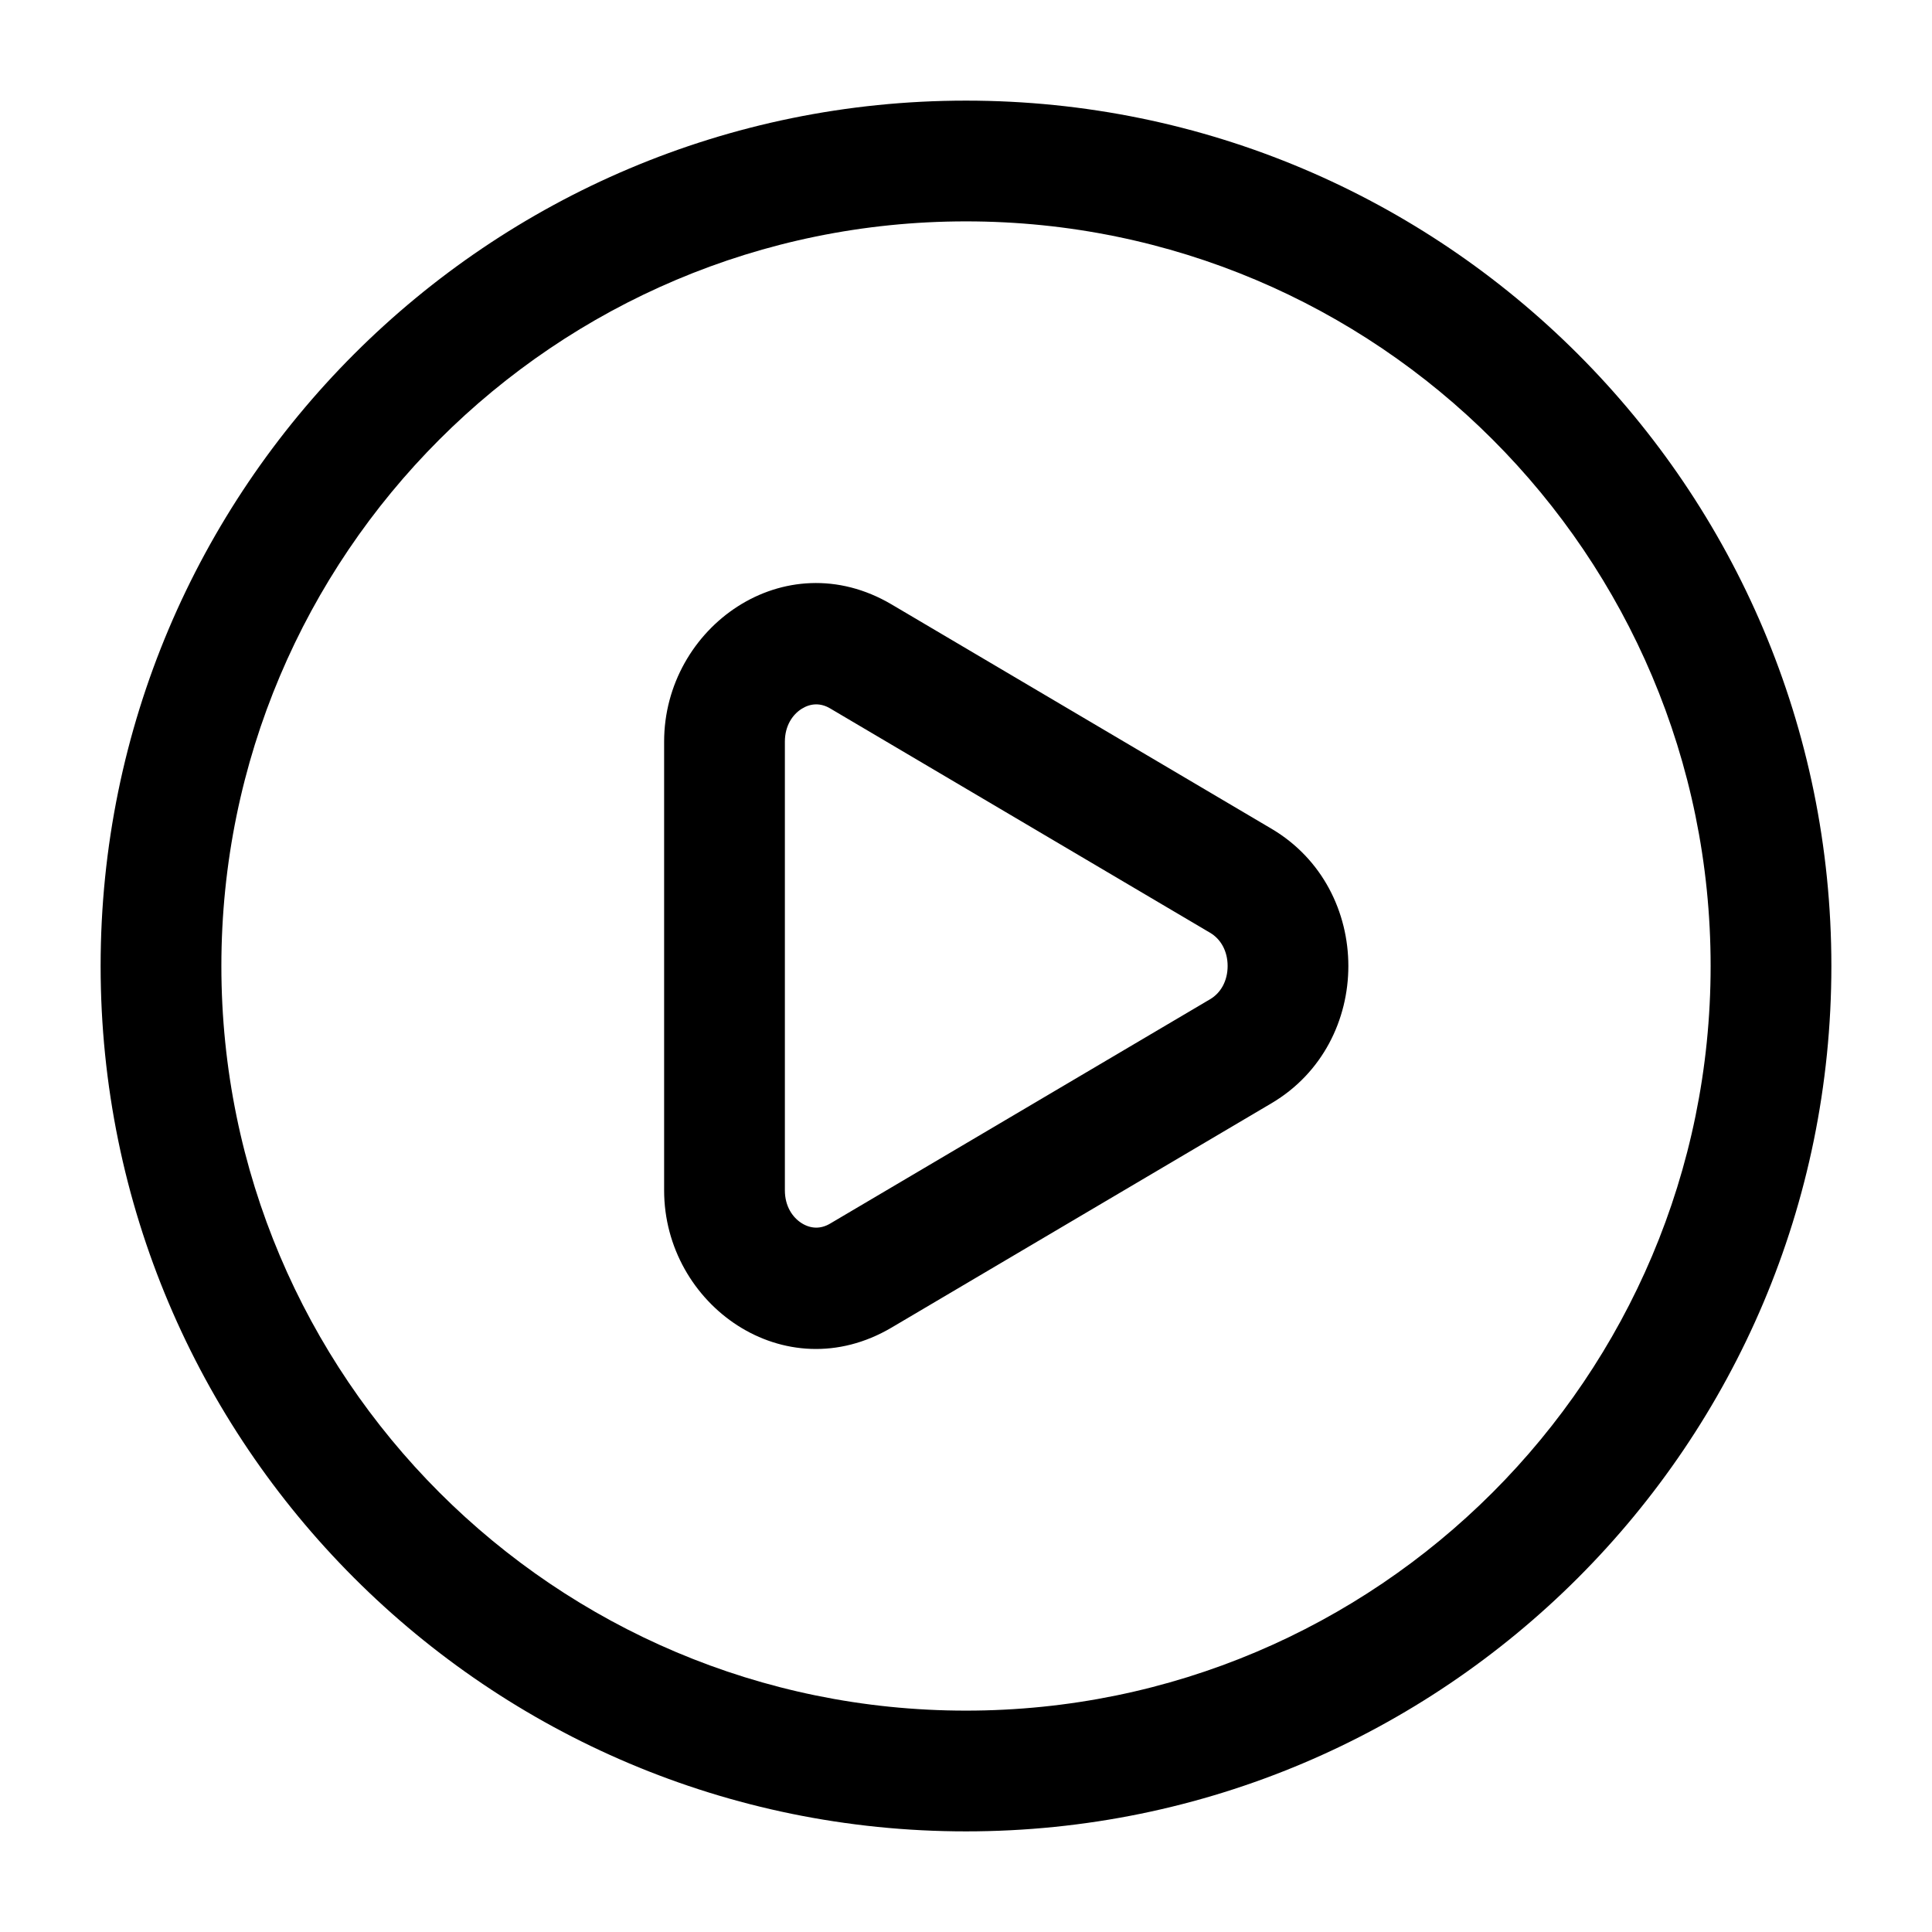
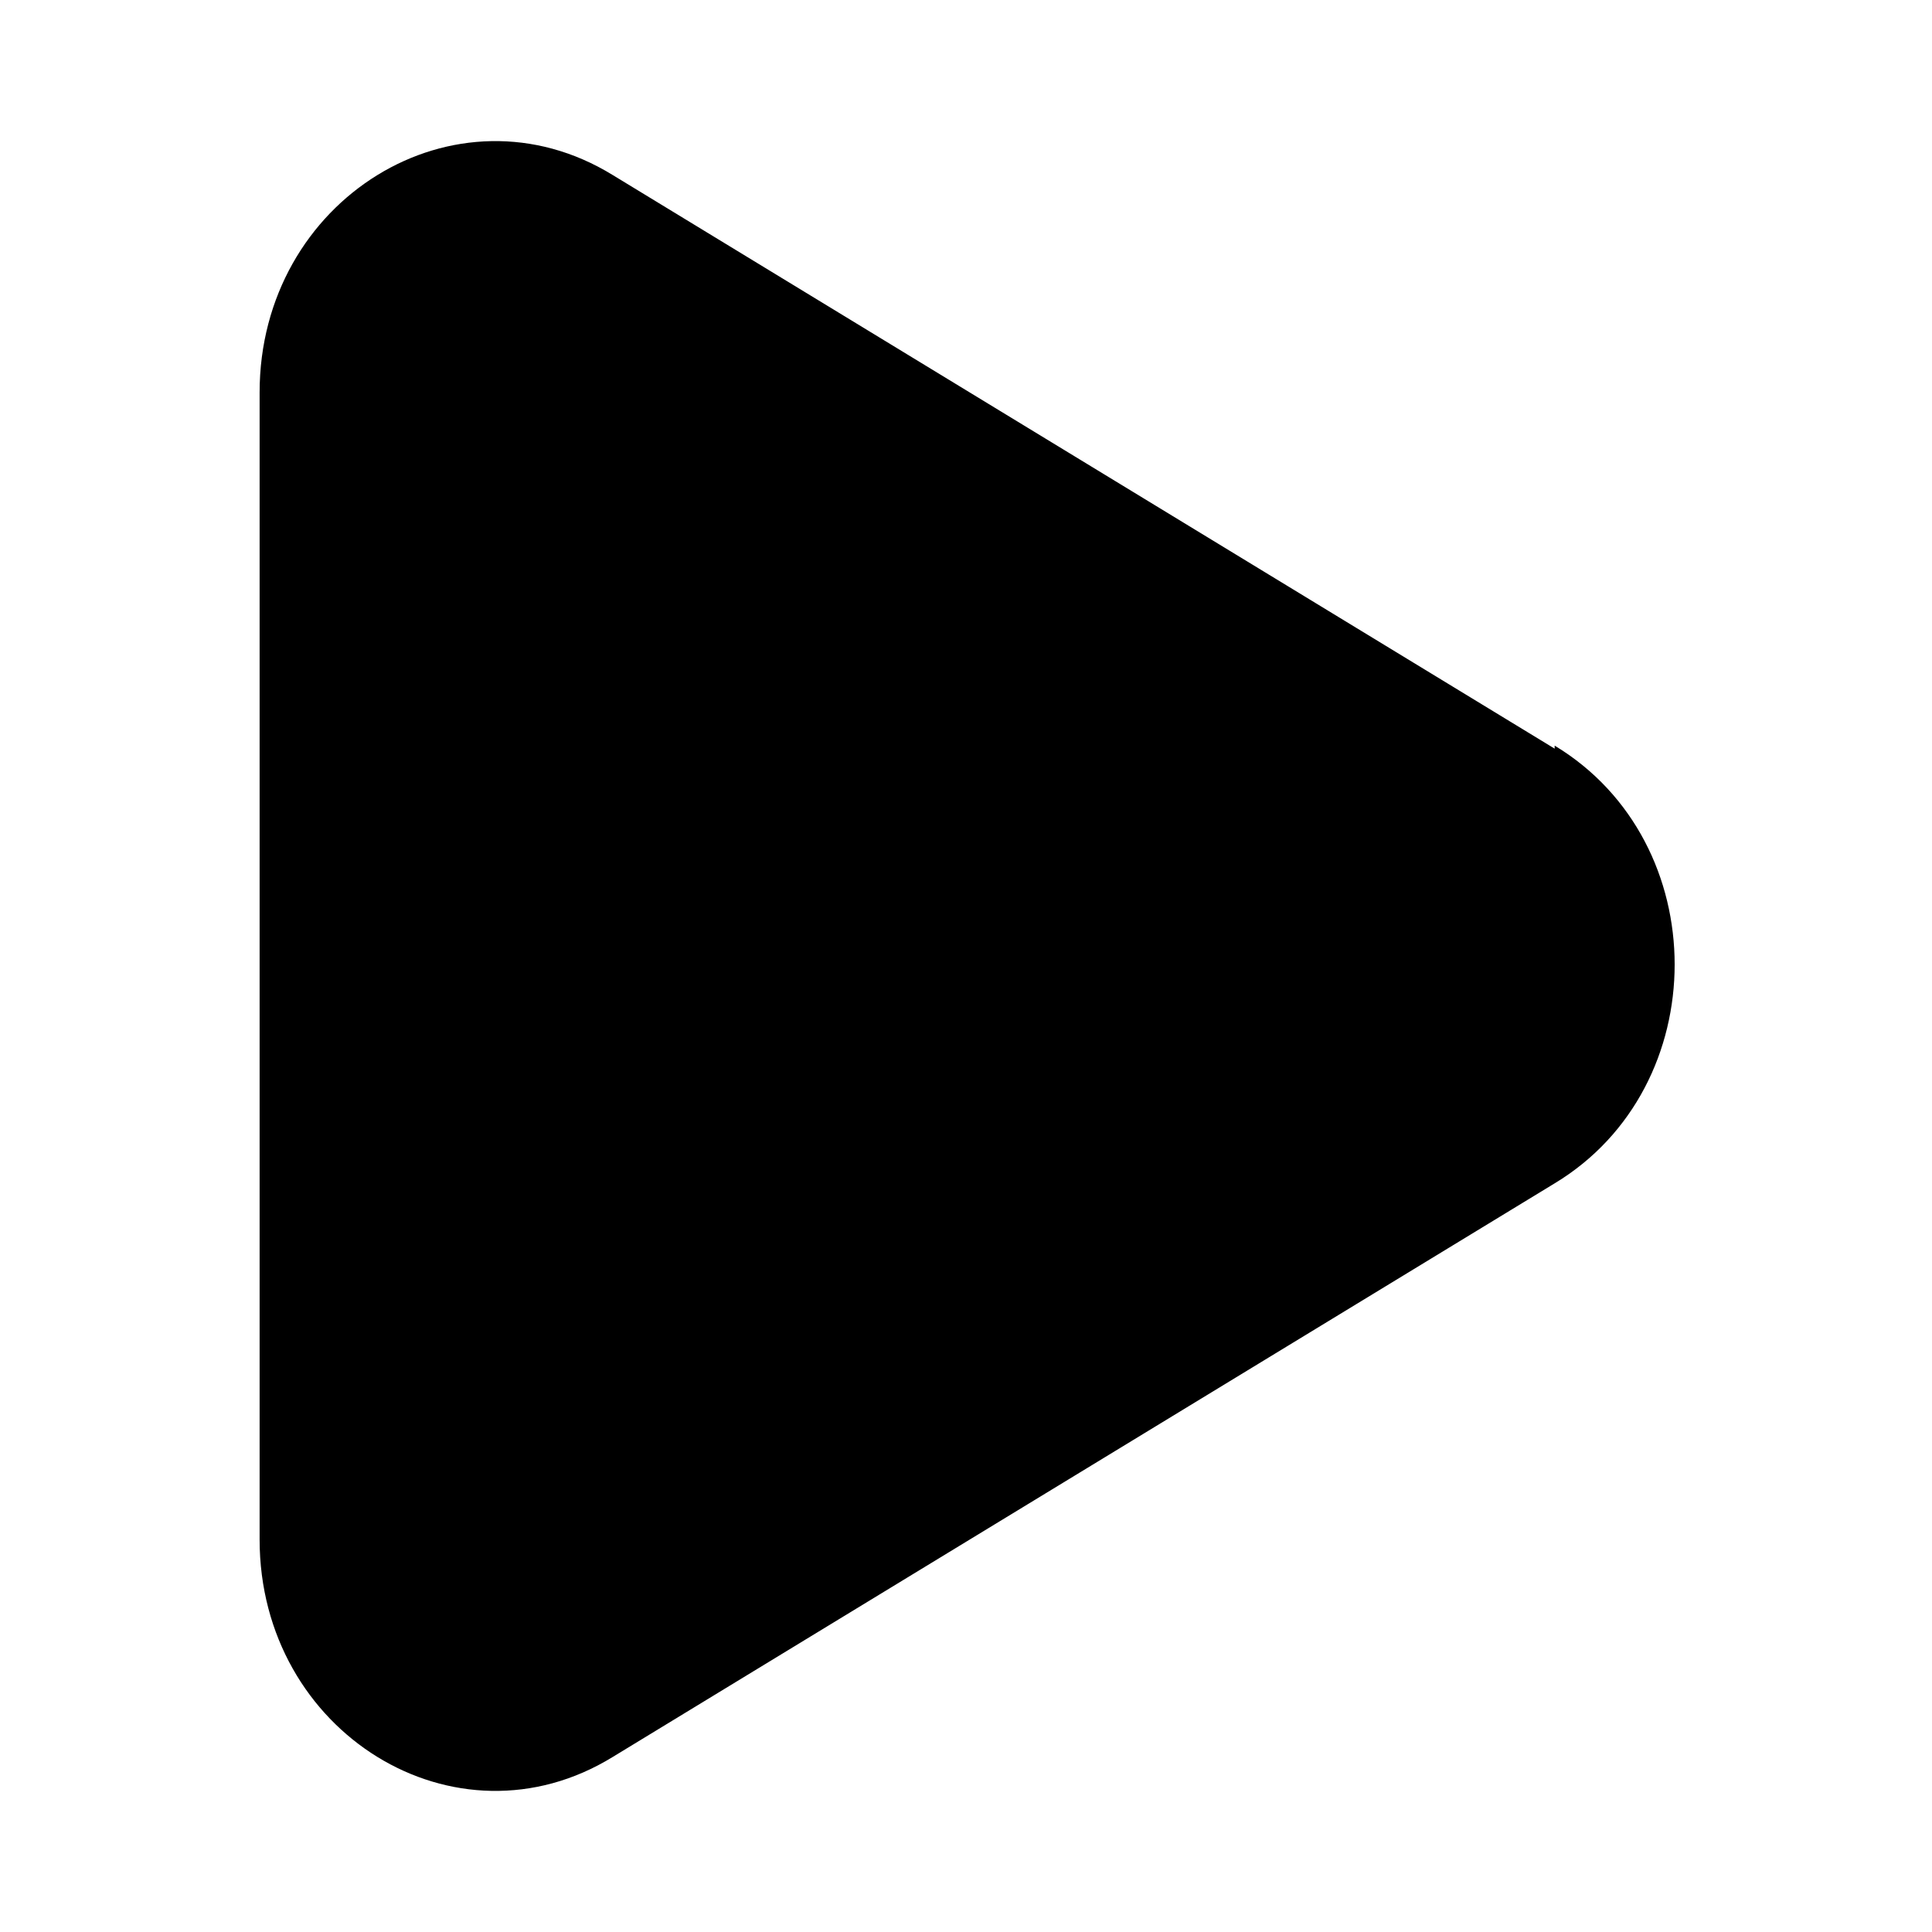
- <svg xmlns="http://www.w3.org/2000/svg" width="64px" height="64px" viewBox="0 0 24 24" fill="none">
-   <g id="SVGRepo_bgCarrier" stroke-width="0" />
-   <g id="SVGRepo_tracerCarrier" stroke-linecap="round" stroke-linejoin="round" />
-   <g id="SVGRepo_iconCarrier">
-     <path fill-rule="evenodd" clip-rule="evenodd" d="M11.075 7.508C9.746 6.724 8.25 7.791 8.25 9.213V14.787C8.25 16.209 9.746 17.276 11.075 16.492L15.795 13.705C17.068 12.953 17.068 11.047 15.795 10.295L11.075 7.508ZM9.75 9.213C9.75 9.015 9.846 8.876 9.959 8.805C10.069 8.736 10.192 8.729 10.312 8.8L15.032 11.587C15.165 11.665 15.25 11.815 15.25 12C15.25 12.185 15.165 12.335 15.032 12.413L10.312 15.2C10.192 15.271 10.069 15.264 9.959 15.195C9.846 15.124 9.75 14.985 9.75 14.787V9.213Z" fill="#000000" />
-     <path fill-rule="evenodd" clip-rule="evenodd" d="M12 1.25C6.063 1.25 1.25 6.063 1.25 12C1.25 17.937 6.063 22.75 12 22.75C17.937 22.75 22.75 17.937 22.75 12C22.75 6.063 17.937 1.25 12 1.25ZM2.75 12C2.75 6.891 6.891 2.75 12 2.75C17.109 2.75 21.25 6.891 21.25 12C21.25 17.109 17.109 21.25 12 21.25C6.891 21.25 2.75 17.109 2.75 12Z" fill="#000000" />
-   </g>
+ <svg xmlns="http://www.w3.org/2000/svg" id="icon" baseProfile="tiny" version="1.2" viewBox="0 0 64 64">
+   <path id="play" d="M51.5,24.8L20.3,5.8c-5.2-3.2-11.7.8-11.7,7.2v38c0,6.4,6.5,10.4,11.7,7.2l31.2-19c5.3-3.2,5.3-11.3,0-14.5" fill="#000" fill-rule="evenodd" stroke-width="0" />
</svg>
